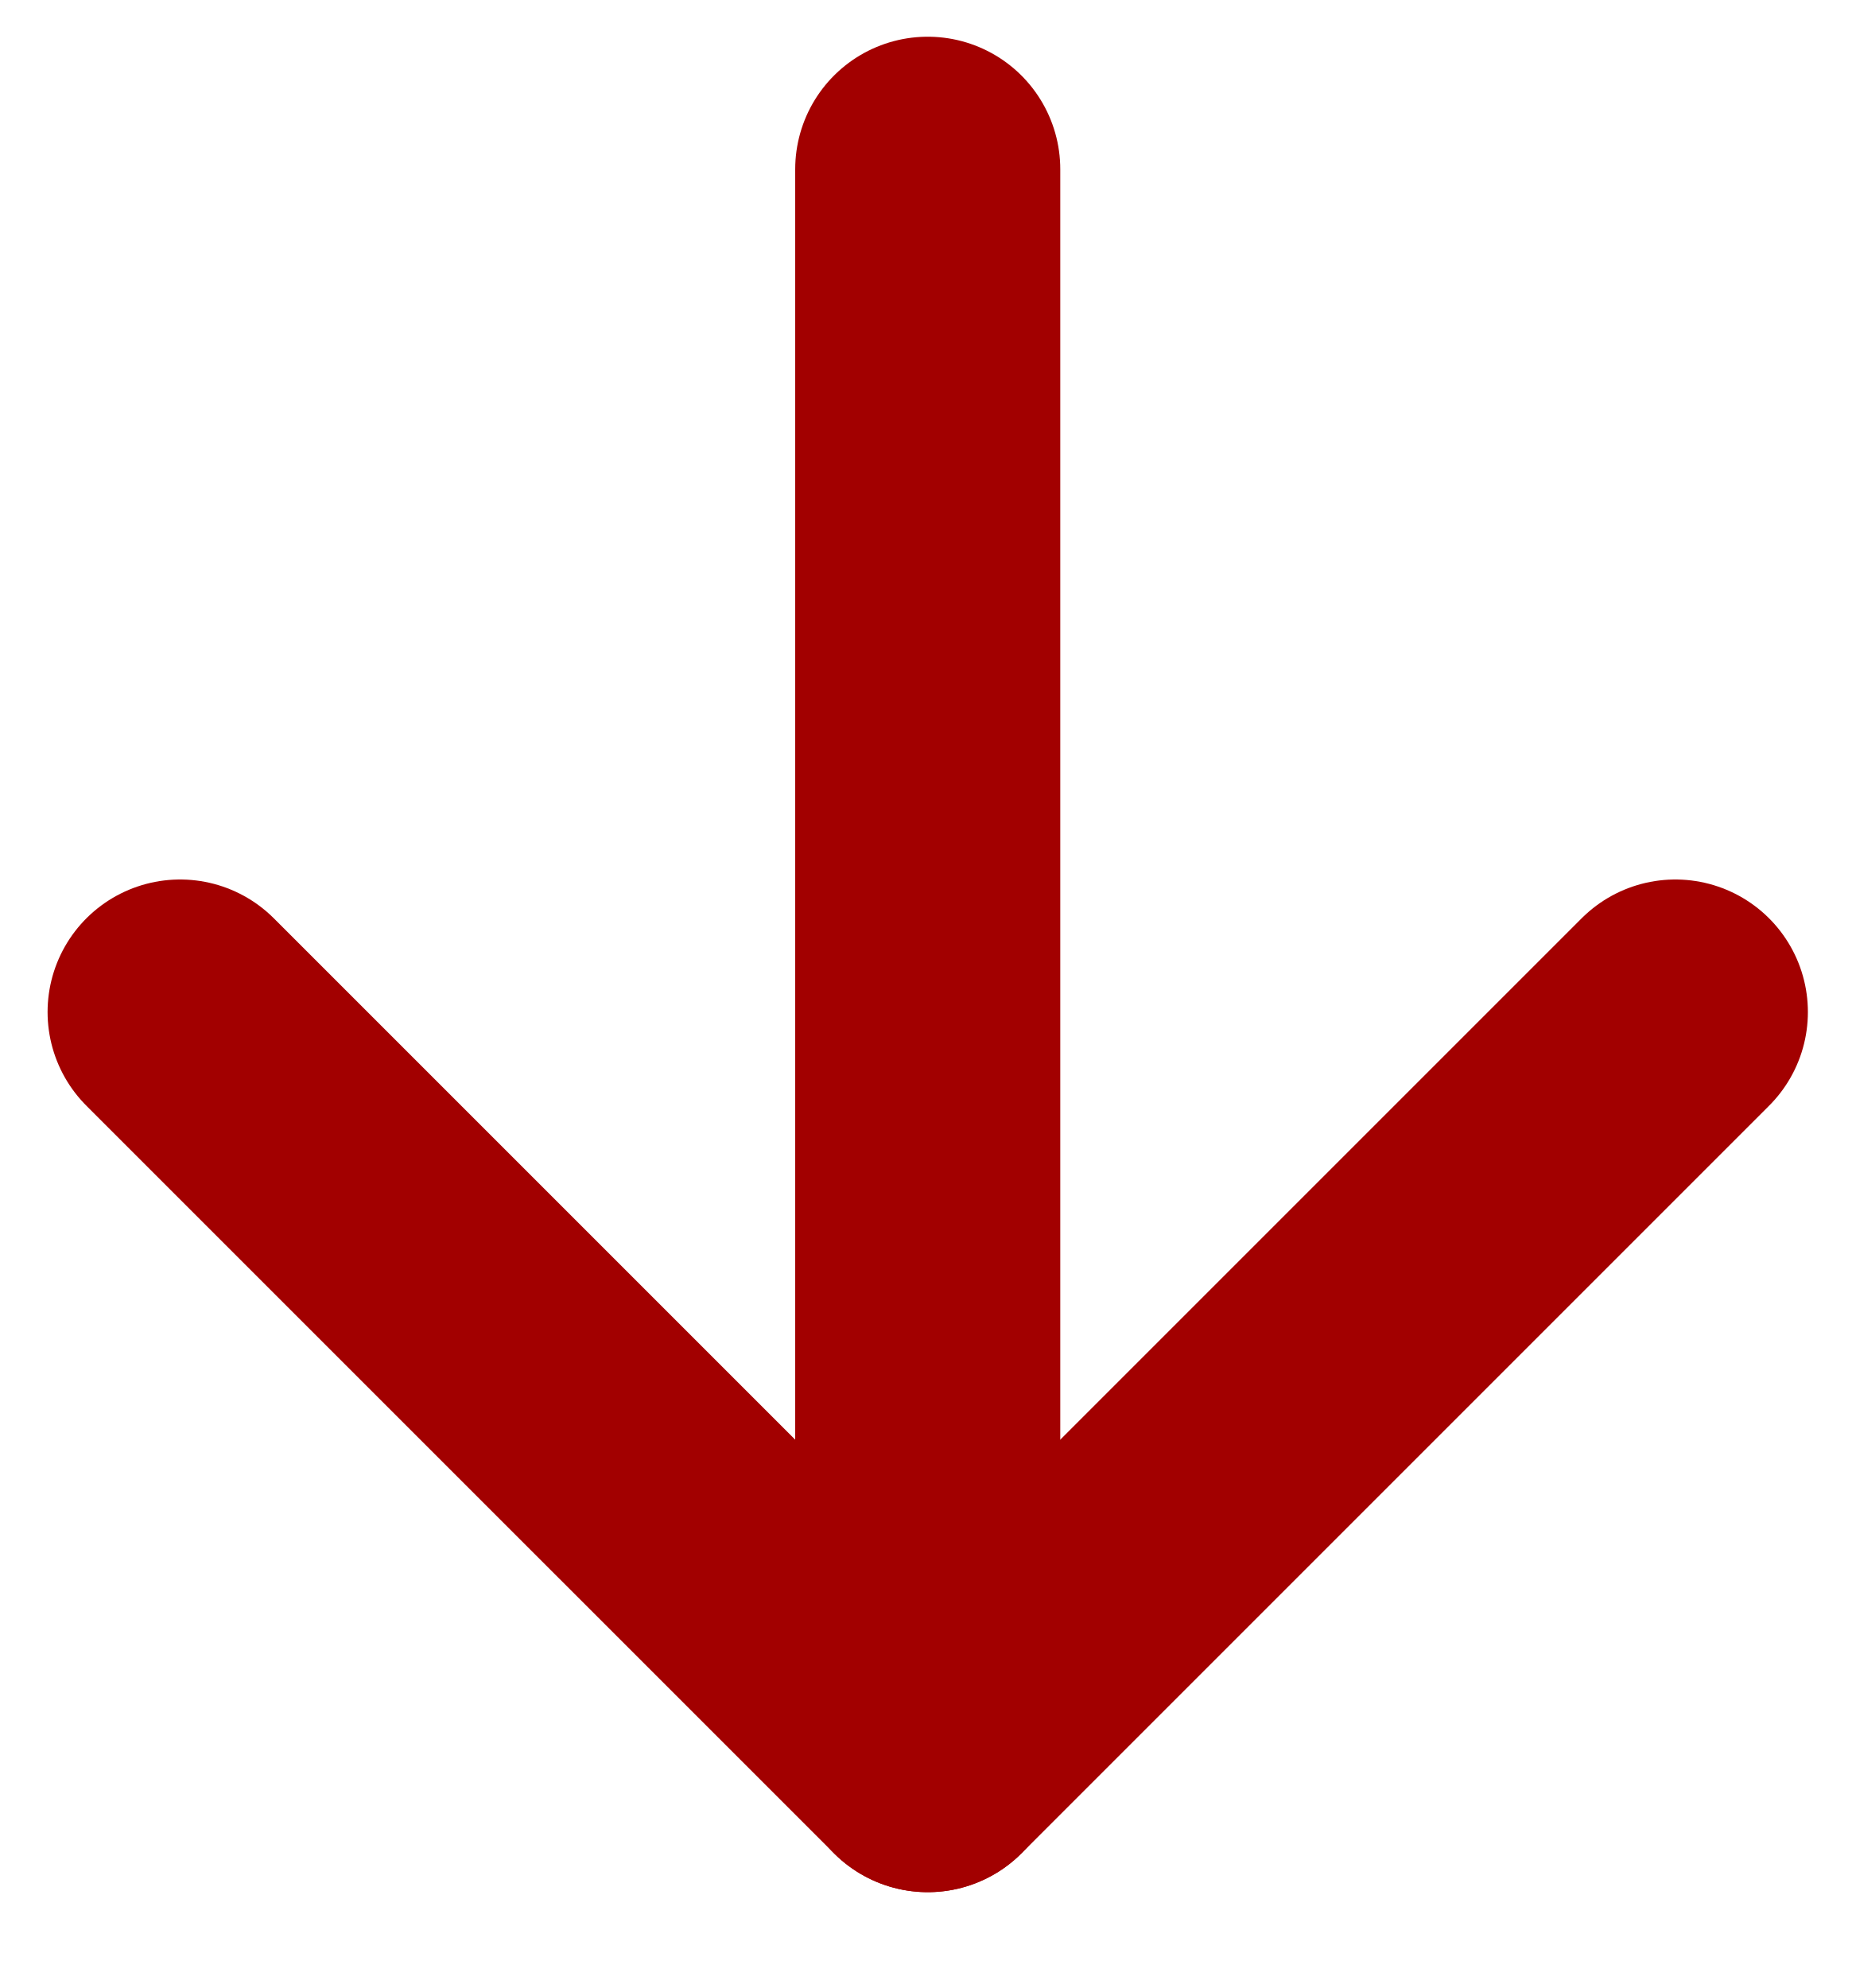
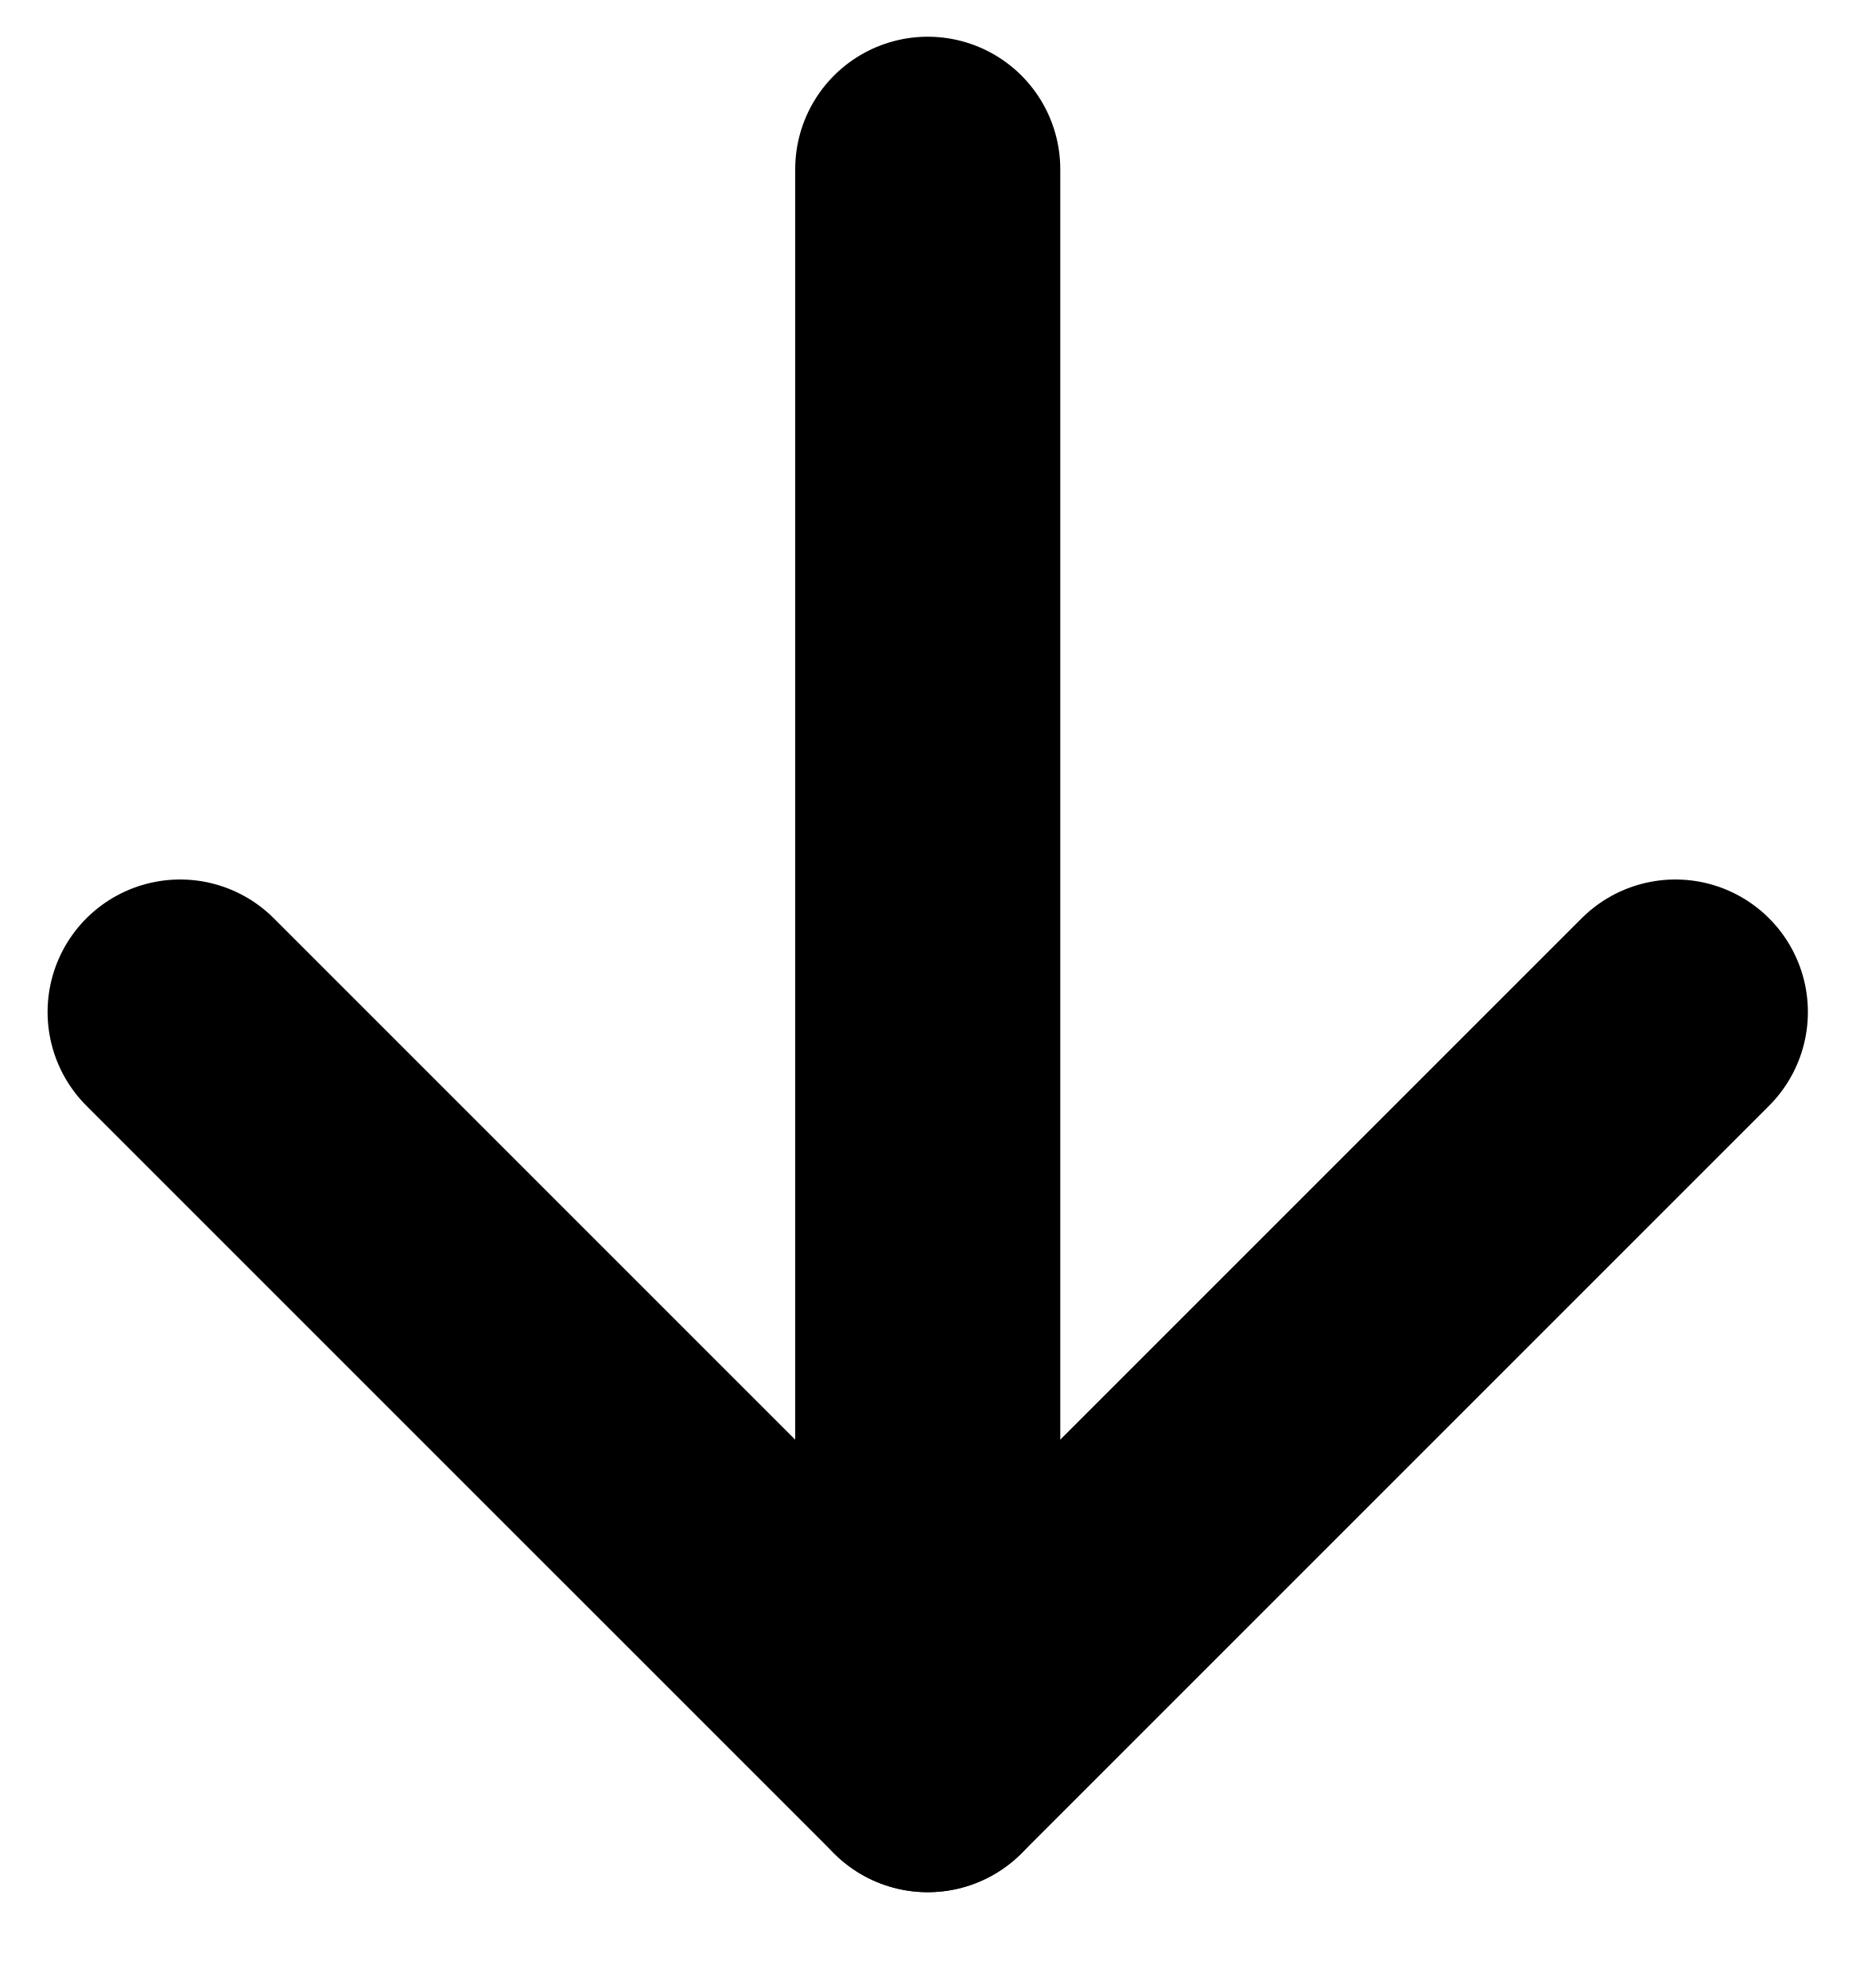
<svg xmlns="http://www.w3.org/2000/svg" width="14" height="15" viewBox="0 0 14 15" fill="none">
-   <path d="M12.641 7.636L7 13.277L1.359 7.636" stroke="#A20000" stroke-width="2" stroke-linecap="round" stroke-linejoin="round" />
-   <path d="M7 13.277L7 1.277" stroke="#A20000" stroke-width="2" stroke-linecap="round" stroke-linejoin="round" />
+   <path d="M12.641 7.636L7 13.277L1.359 7.636" stroke="currentColor" stroke-width="2" stroke-linecap="round" stroke-linejoin="round" />
+   <path d="M7 13.277L7 1.277" stroke="currentColor" stroke-width="2" stroke-linecap="round" stroke-linejoin="round" />
</svg>
